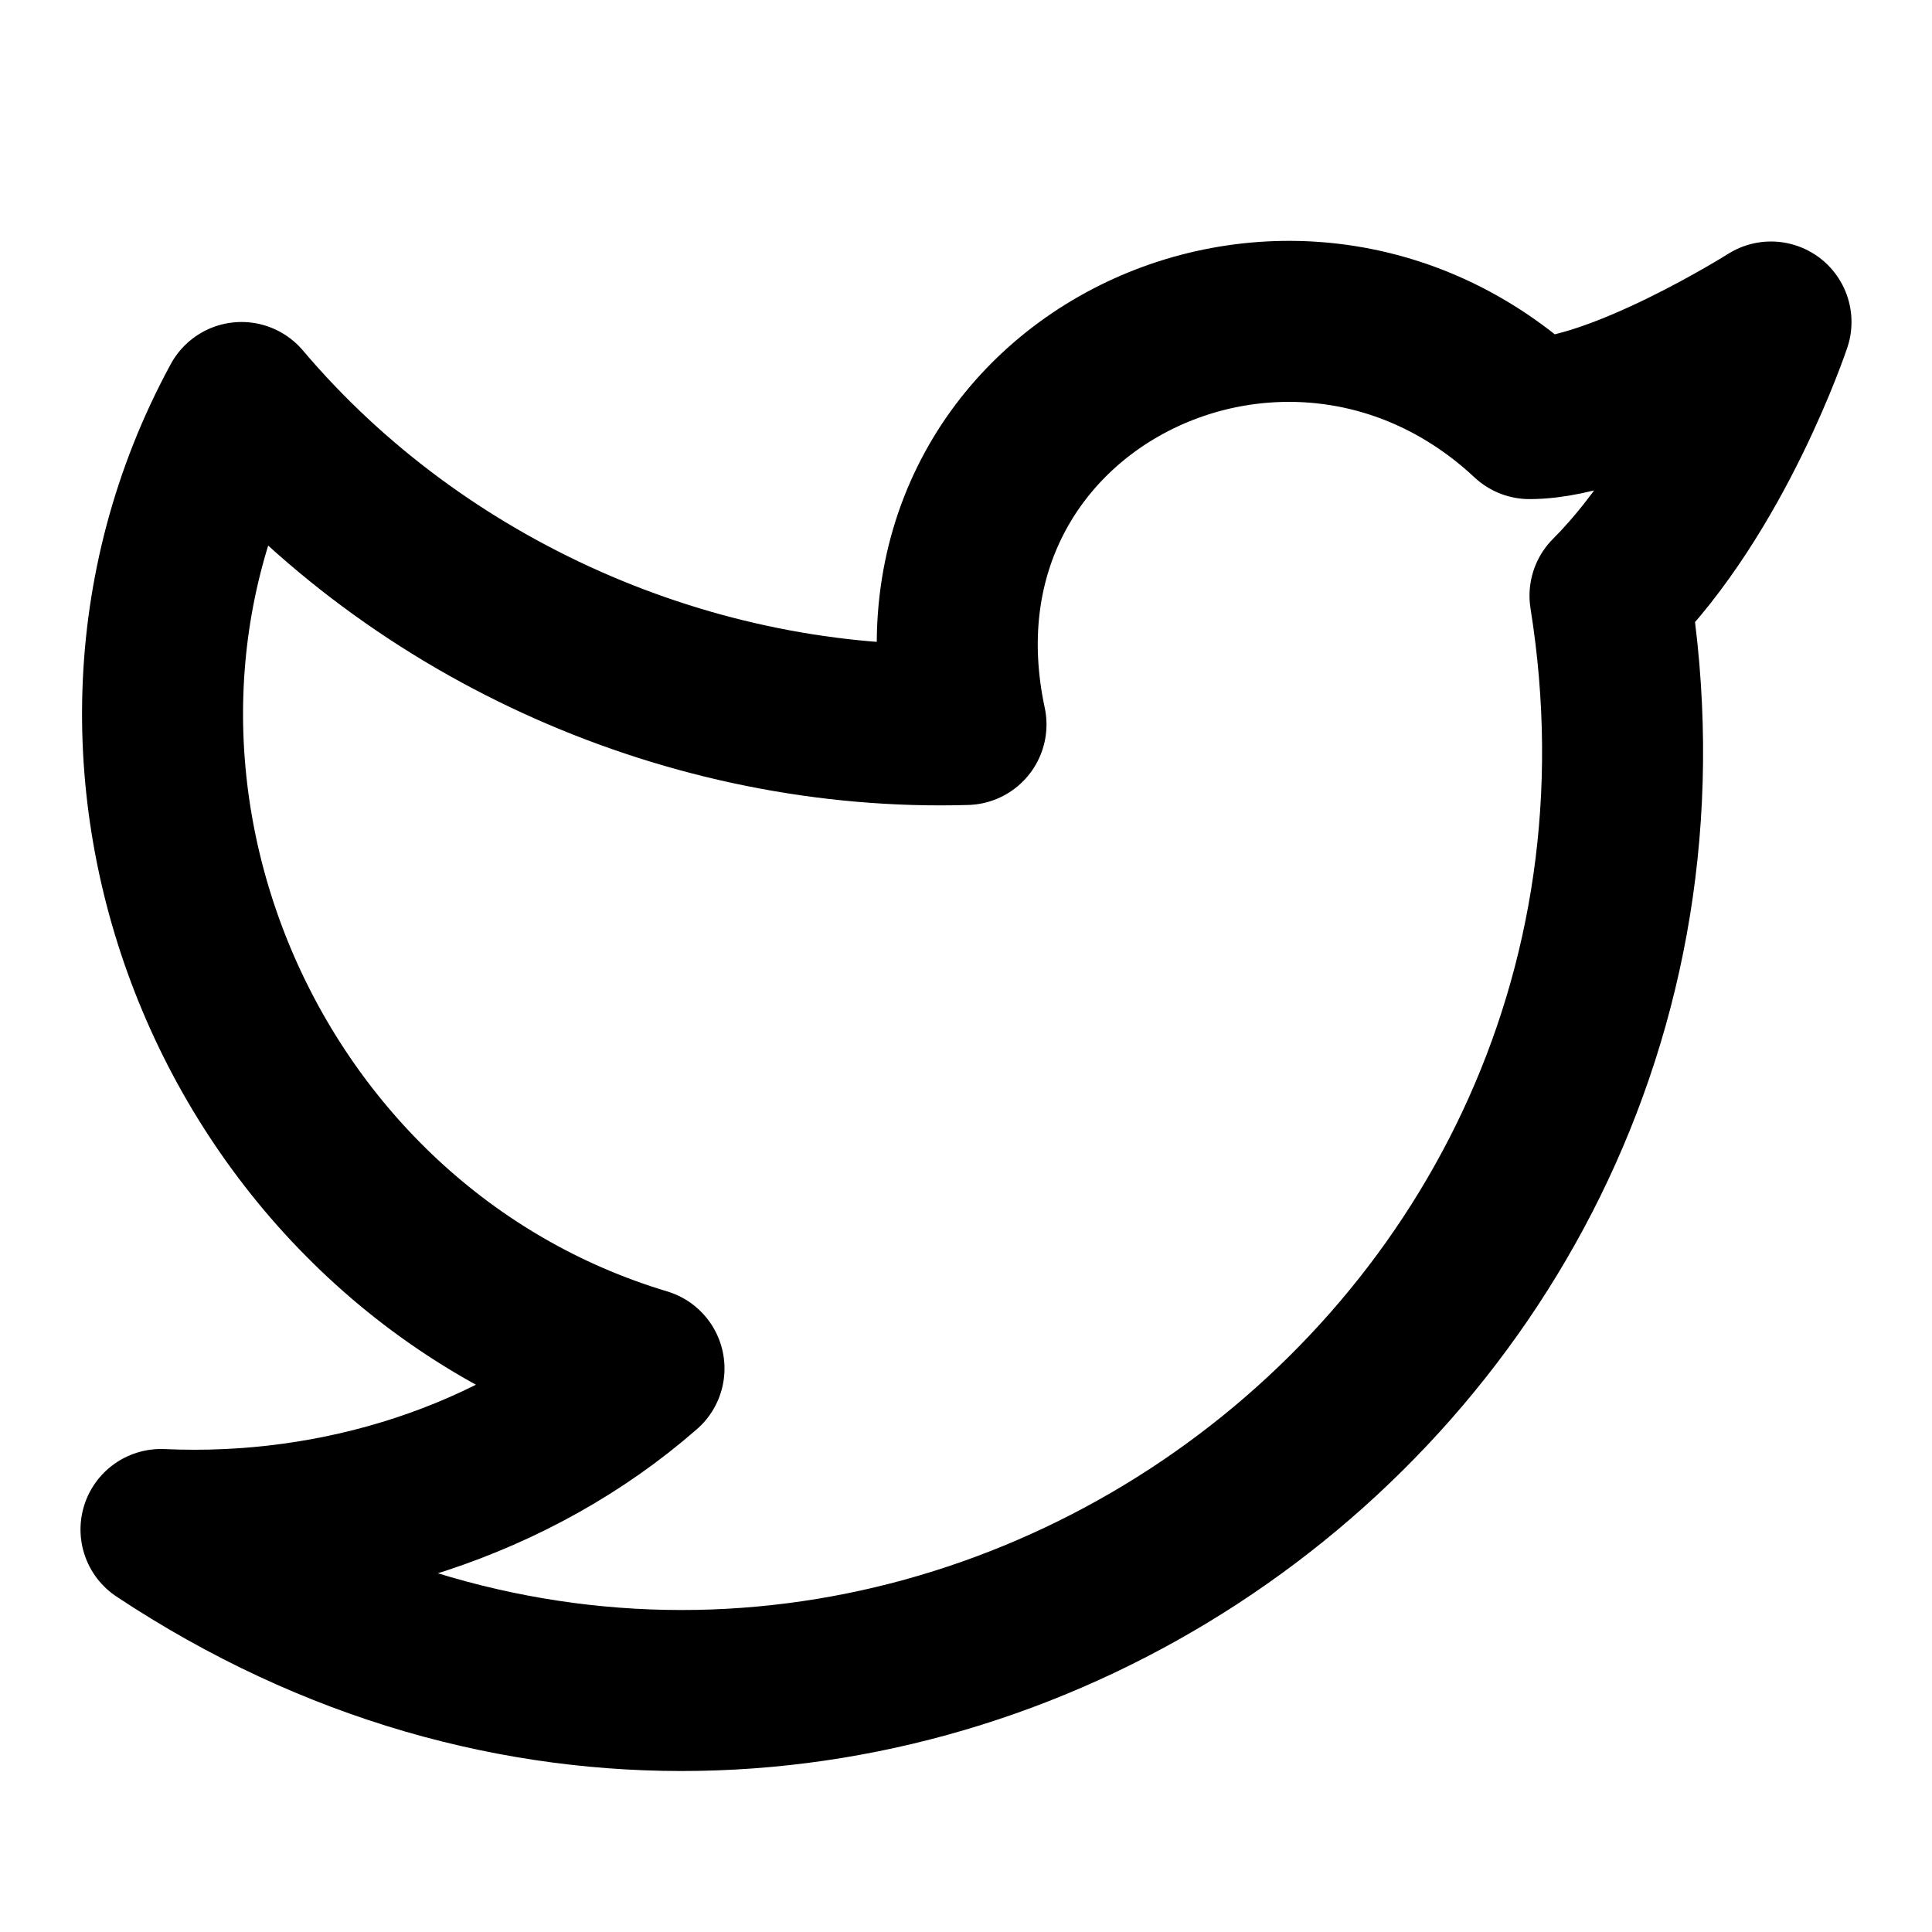
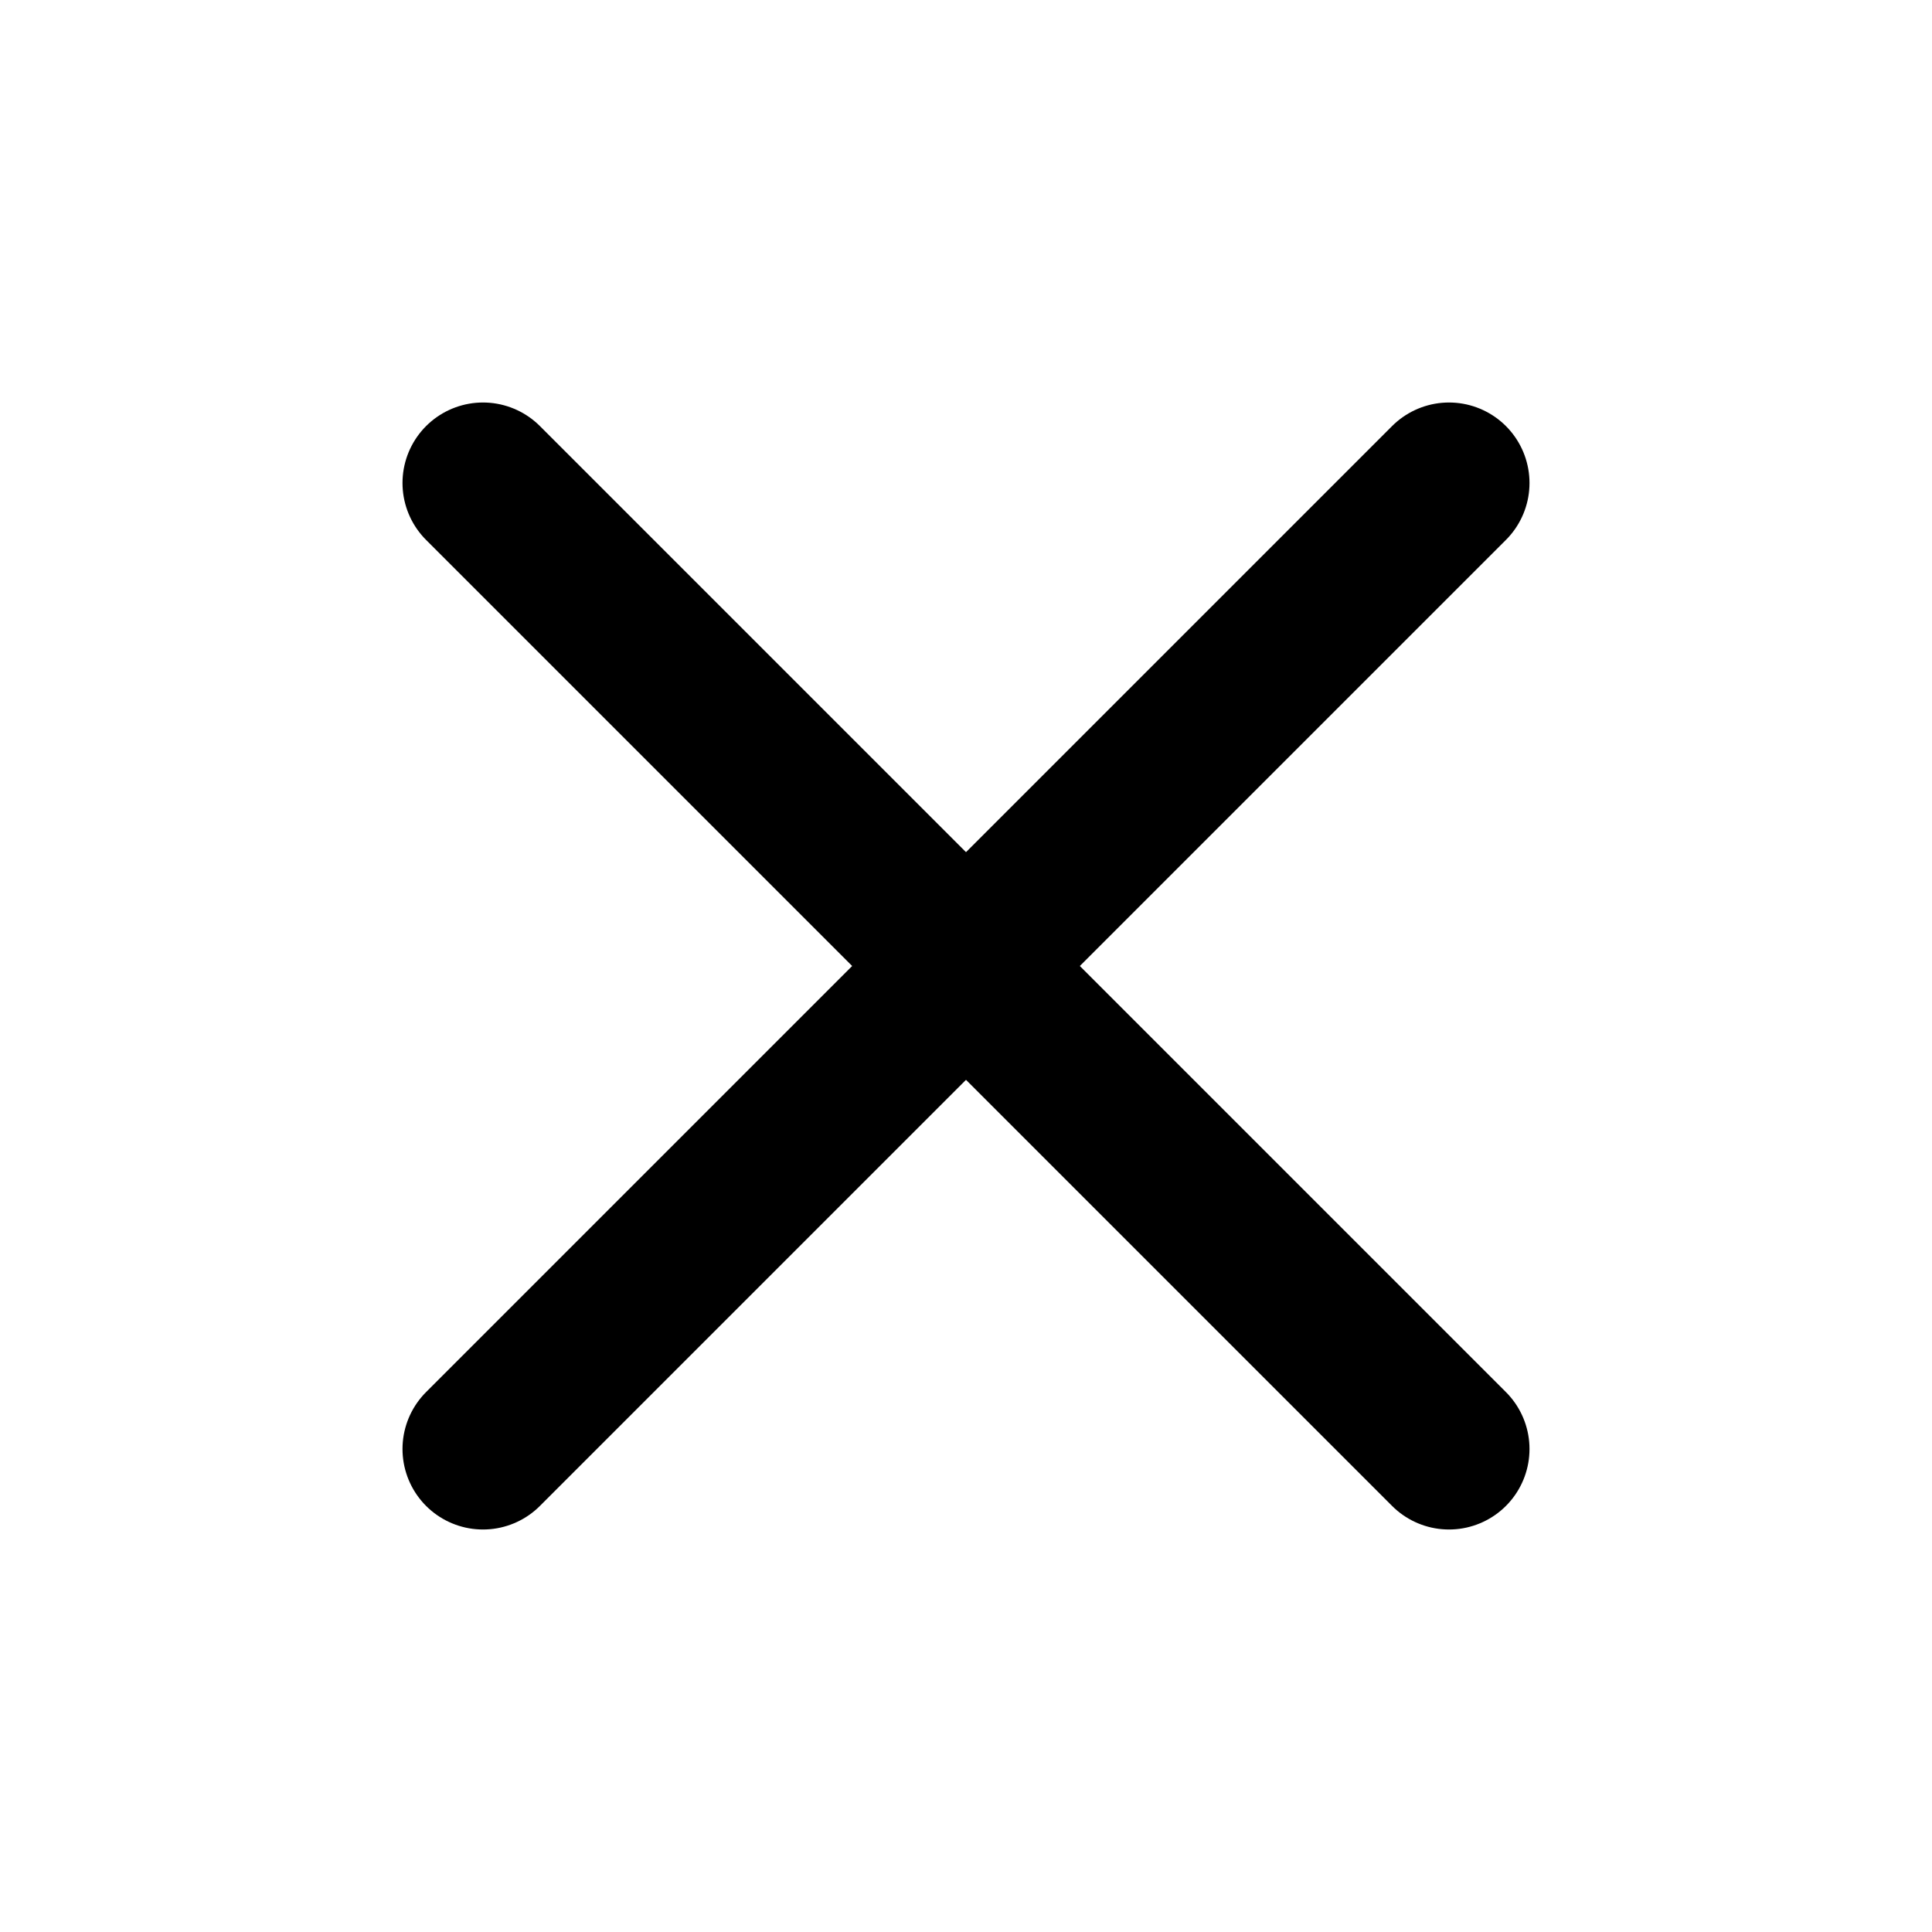
<svg xmlns="http://www.w3.org/2000/svg" width="24" height="24" viewBox="0 0 24 24" fill="none" stroke="currentColor" stroke-width="2" stroke-linecap="round" stroke-linejoin="round" class="text-white">
-   <path d="M22 4s-.7 2.1-2 3.4c1.6 10-9.4 17.3-18 11.6 2.2.1 4.4-.6 6-2C3 15.5.5 9.6 3 5c2.2 2.6 5.6 4.1 9 4-.9-4.2 4-6.6 7-3.8 1.1 0 3-1.2 3-1.2z" />
+   <line x1="6" y1="18" x2="18" y2="6" />
+   <line x1="6" y1="6" x2="18" y2="18" />
</svg>
